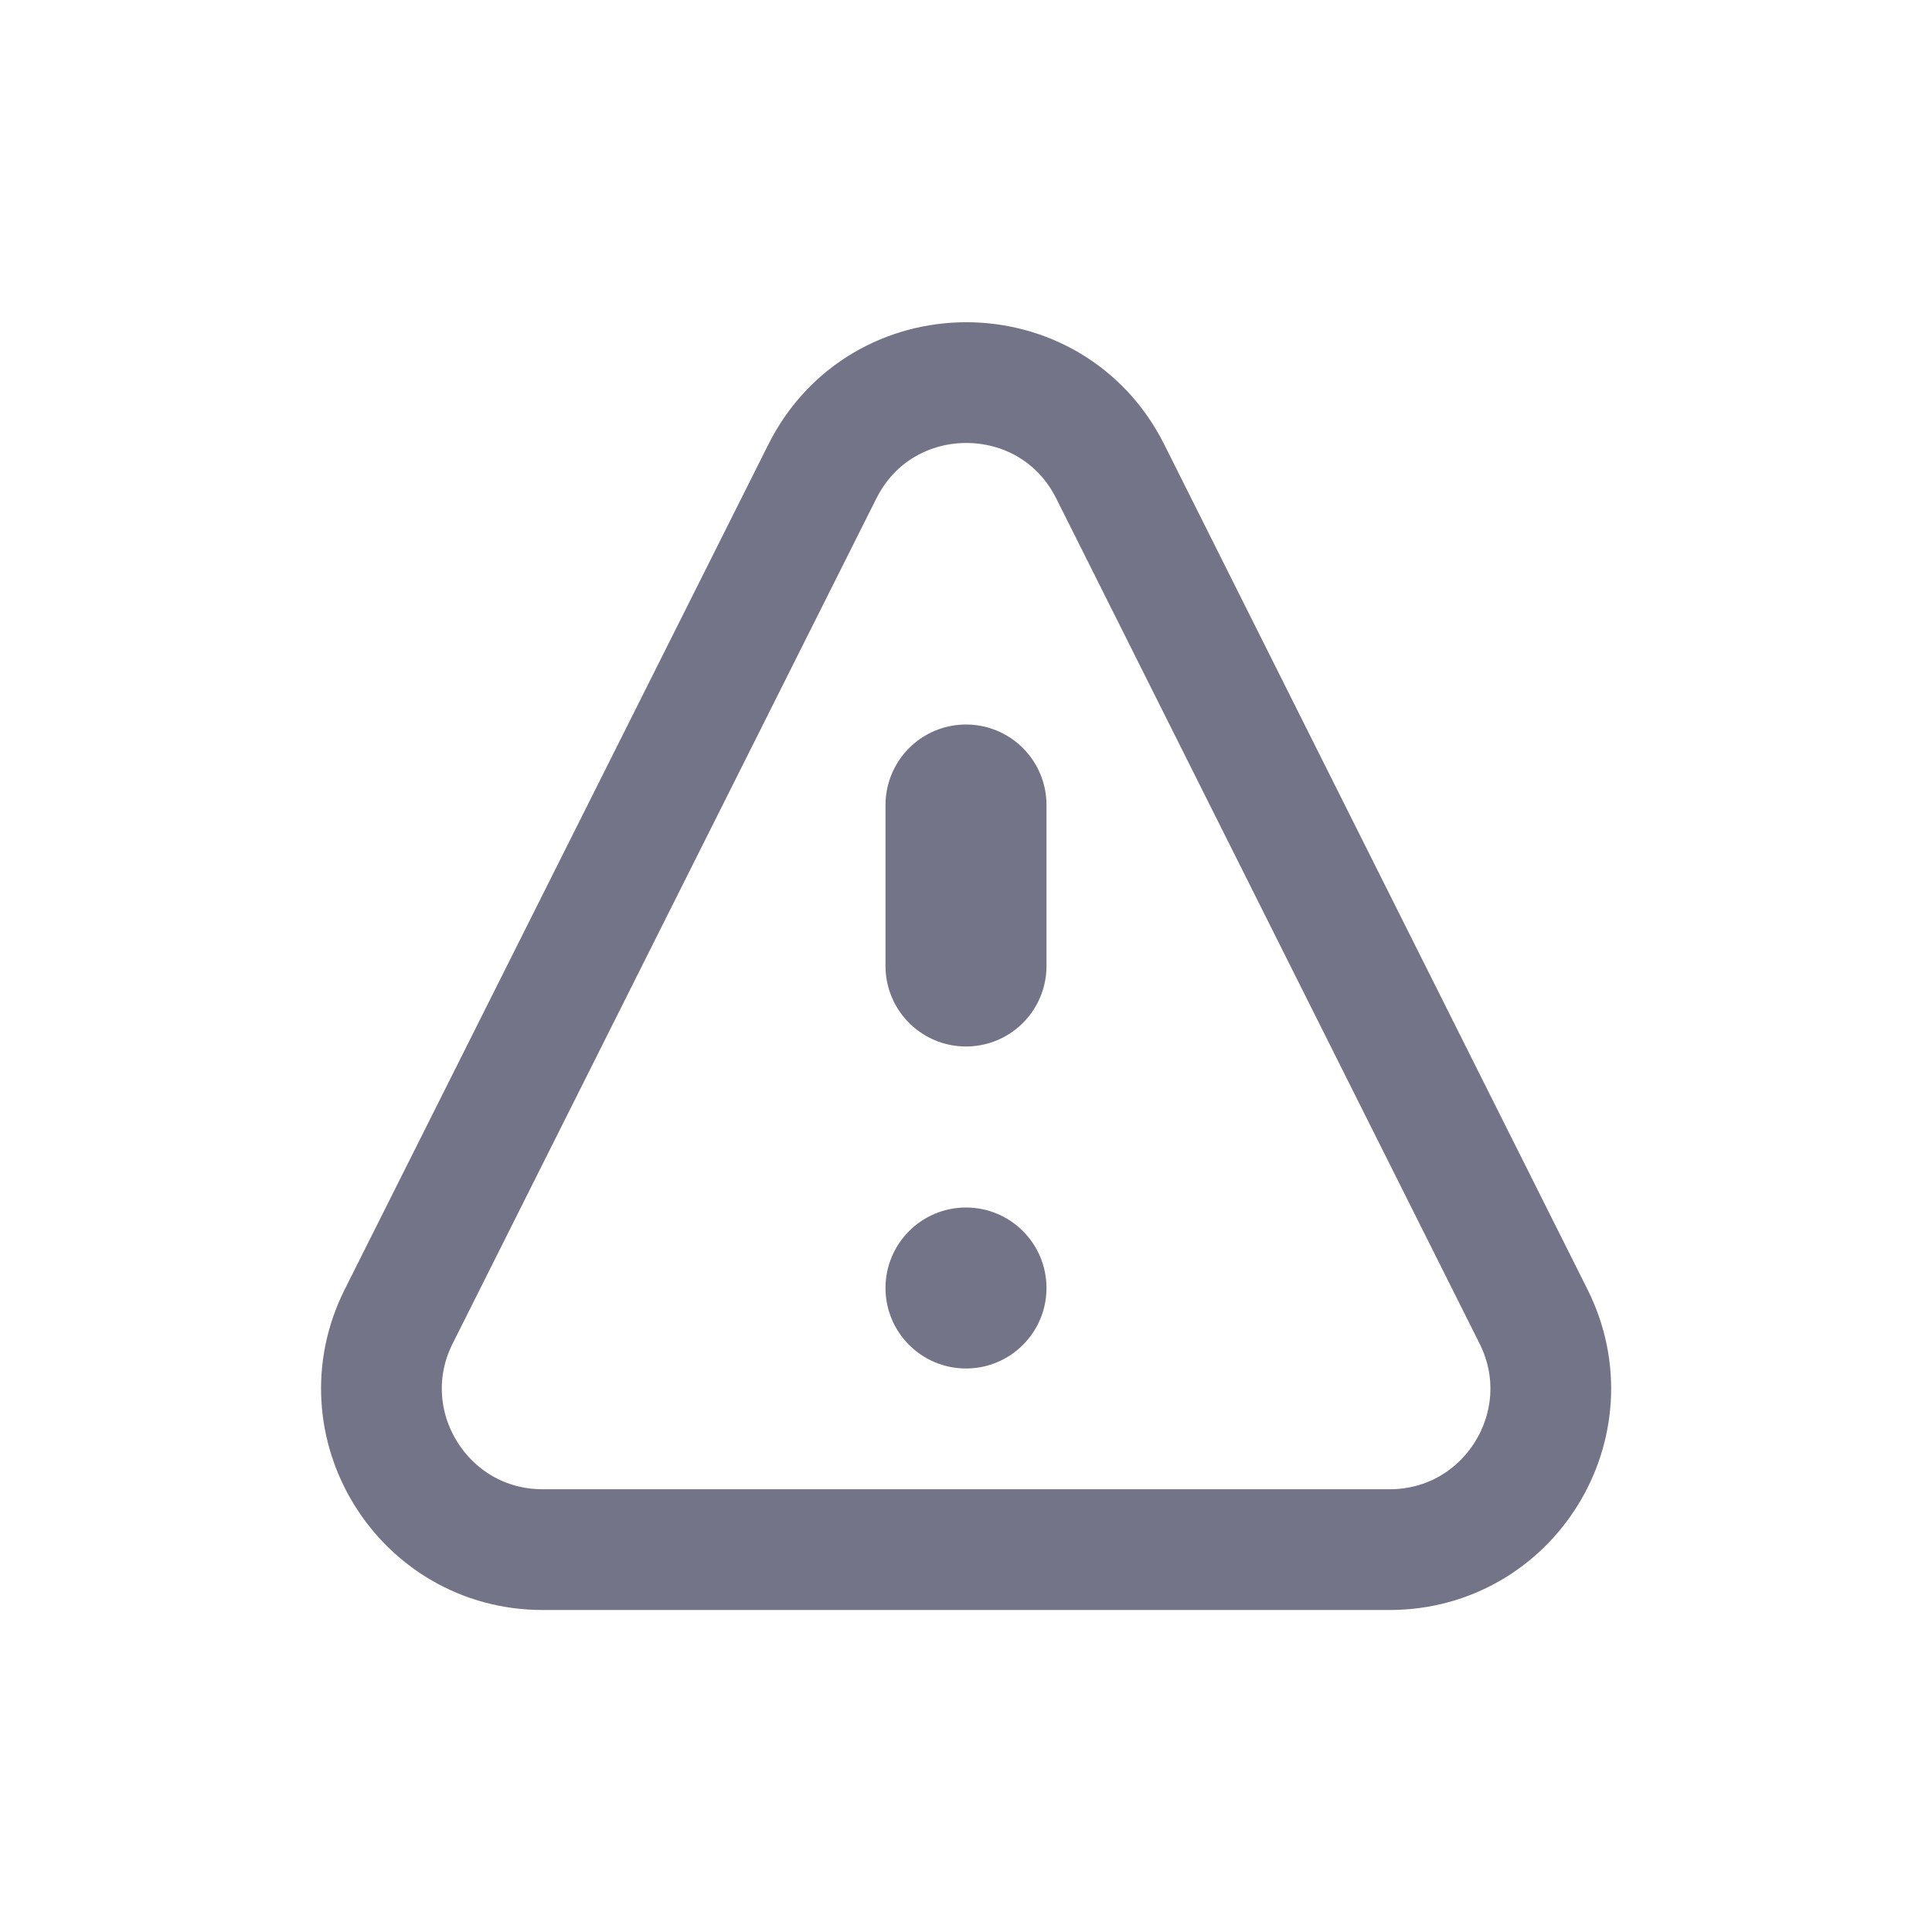
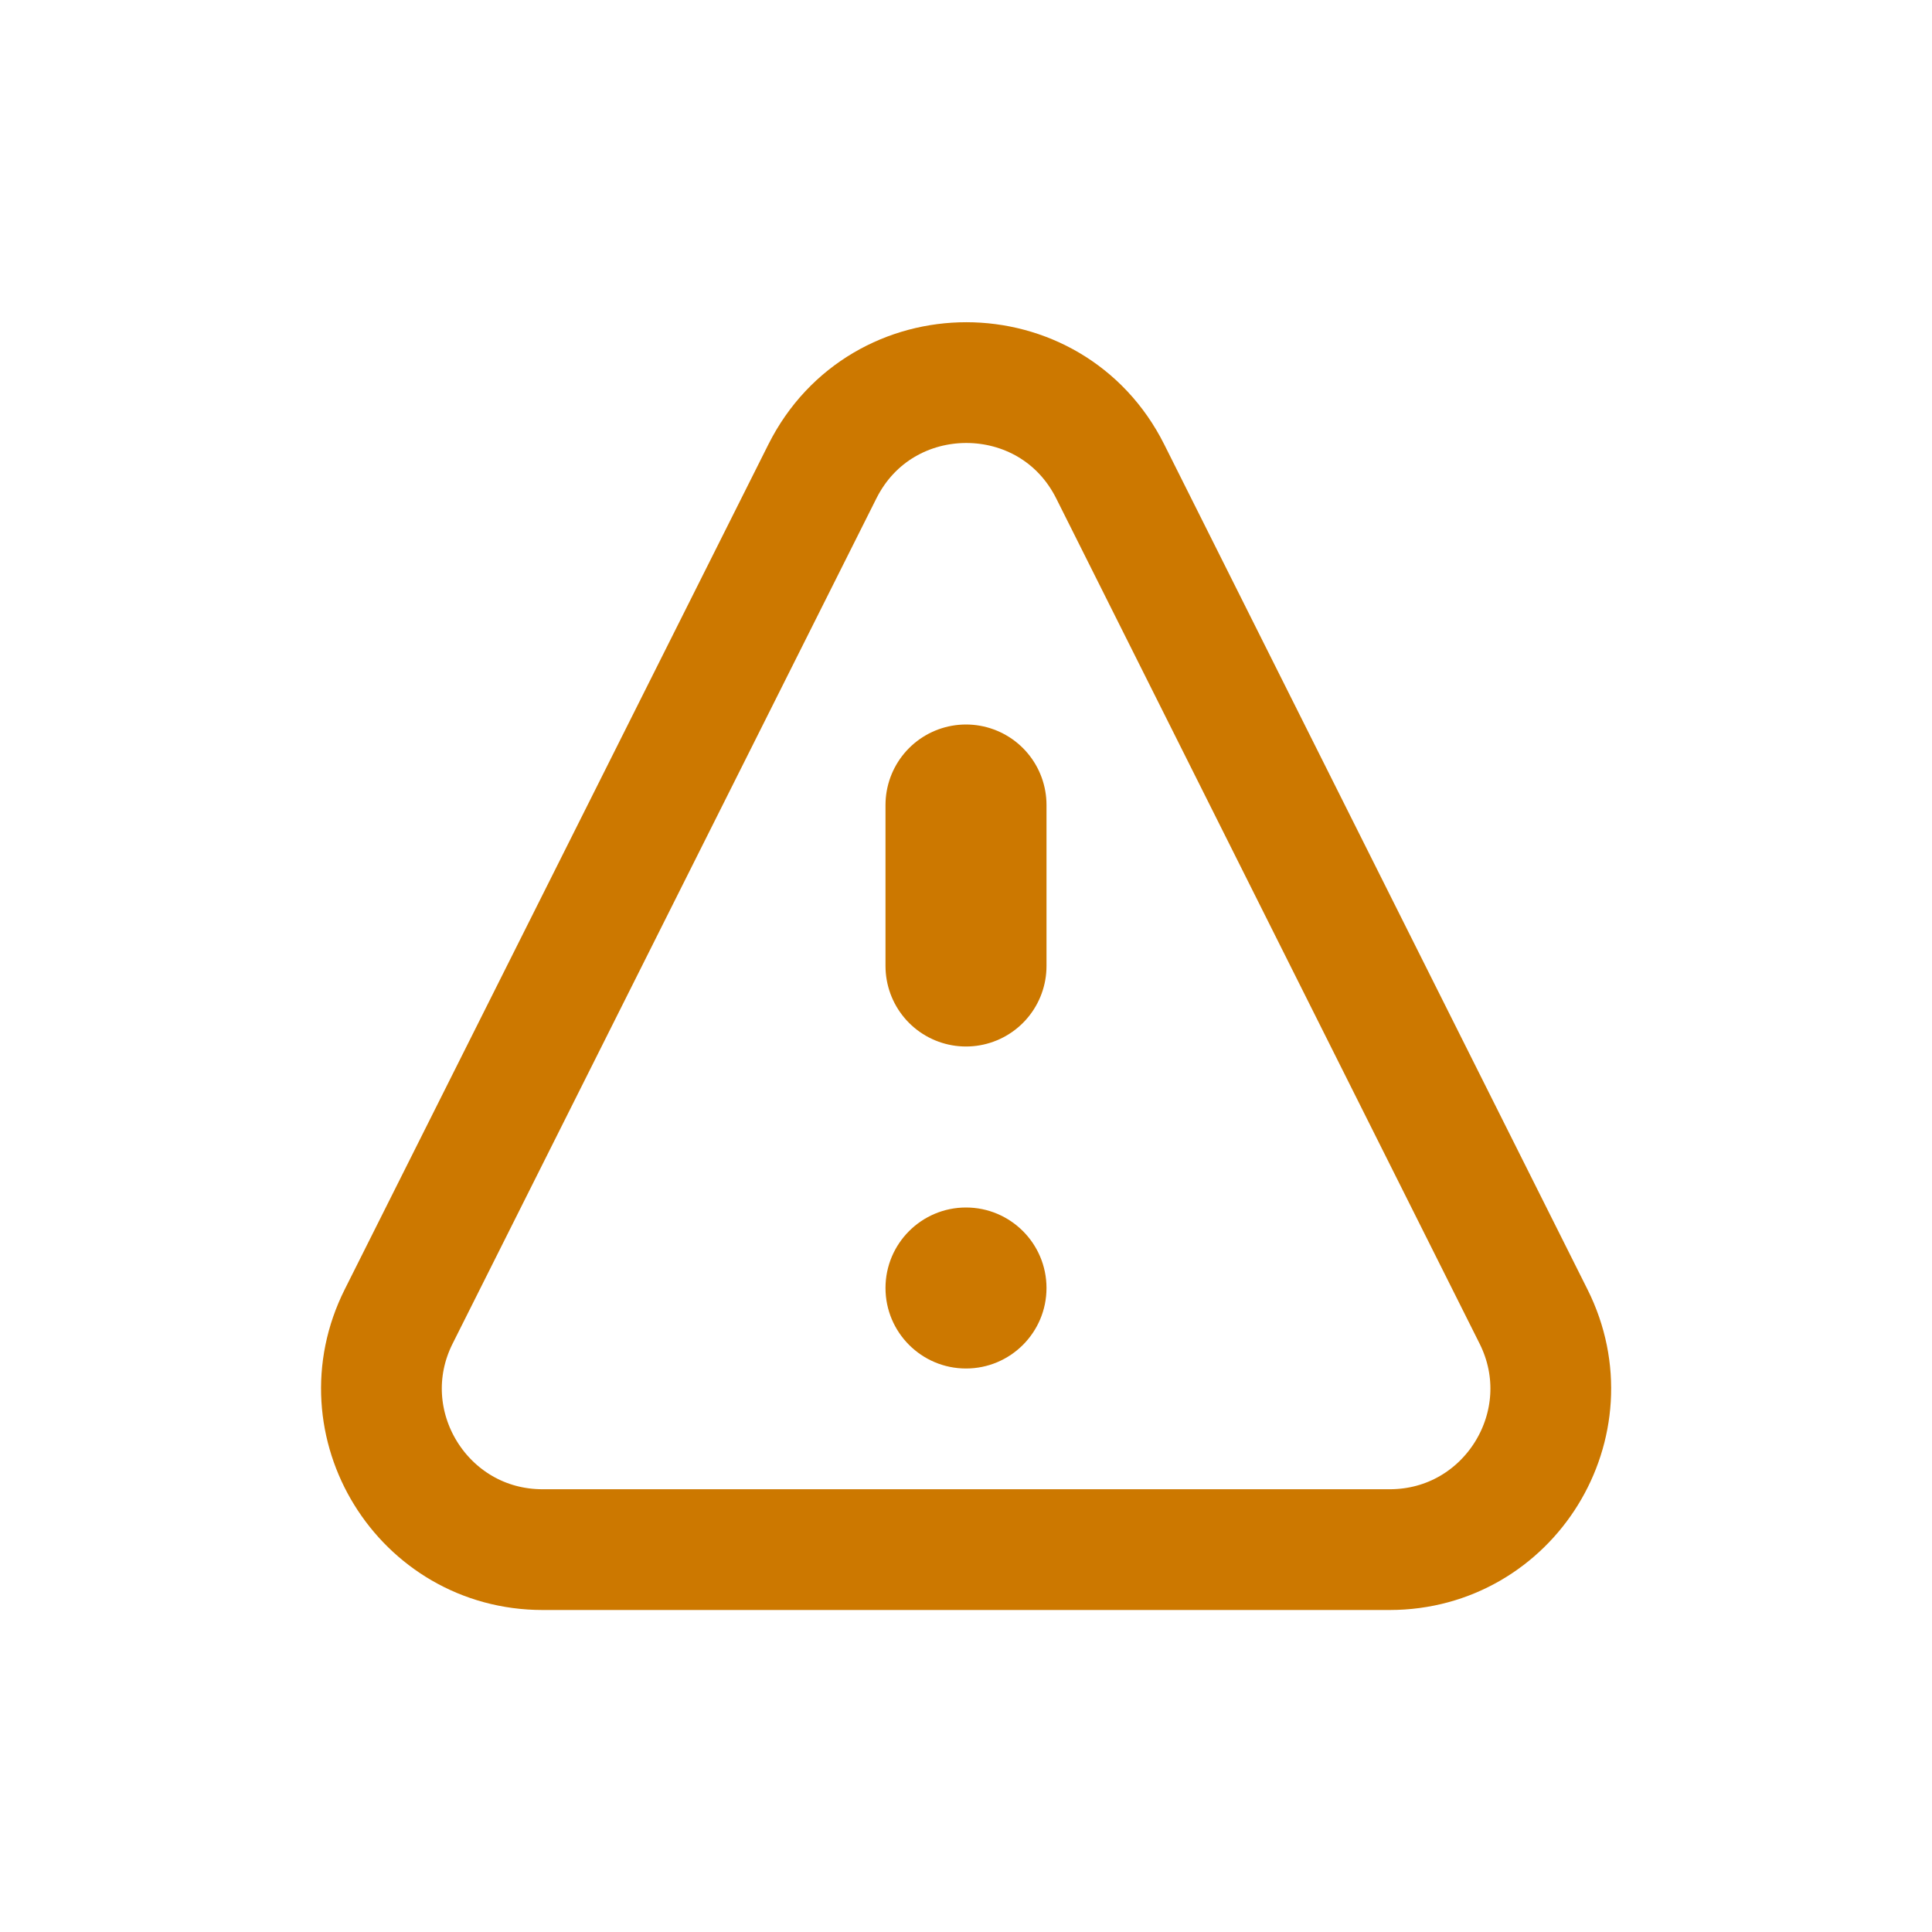
<svg xmlns="http://www.w3.org/2000/svg" width="24" height="24" viewBox="0 0 24 24" fill="none">
-   <path d="M4.953 16.353L10.216 5.856C10.954 4.385 13.055 4.385 13.792 5.857L19.05 16.354C19.716 17.684 18.75 19.25 17.262 19.25H6.741C5.253 19.25 4.286 17.683 4.953 16.353Z" stroke="#747488" stroke-width="1.5" stroke-linecap="round" stroke-linejoin="round" />
-   <path d="M12 10V12" stroke="#747488" stroke-width="2" stroke-linecap="round" stroke-linejoin="round" />
-   <path d="M12 17C12.552 17 13 16.552 13 16C13 15.448 12.552 15 12 15C11.448 15 11 15.448 11 16C11 16.552 11.448 17 12 17Z" fill="#747488" />
+   <path d="M4.953 16.353L10.216 5.856C10.954 4.385 13.055 4.385 13.792 5.857L19.05 16.354C19.716 17.684 18.75 19.25 17.262 19.25H6.741C5.253 19.25 4.286 17.683 4.953 16.353Z" stroke="#CC7800" stroke-width="1.5" stroke-linecap="round" stroke-linejoin="round" />
+   <path d="M12 10V12" stroke="#CC7800" stroke-width="2" stroke-linecap="round" stroke-linejoin="round" />
+   <path d="M12 17C12.552 17 13 16.552 13 16C13 15.448 12.552 15 12 15C11.448 15 11 15.448 11 16C11 16.552 11.448 17 12 17Z" fill="#CC7800" />
</svg>
